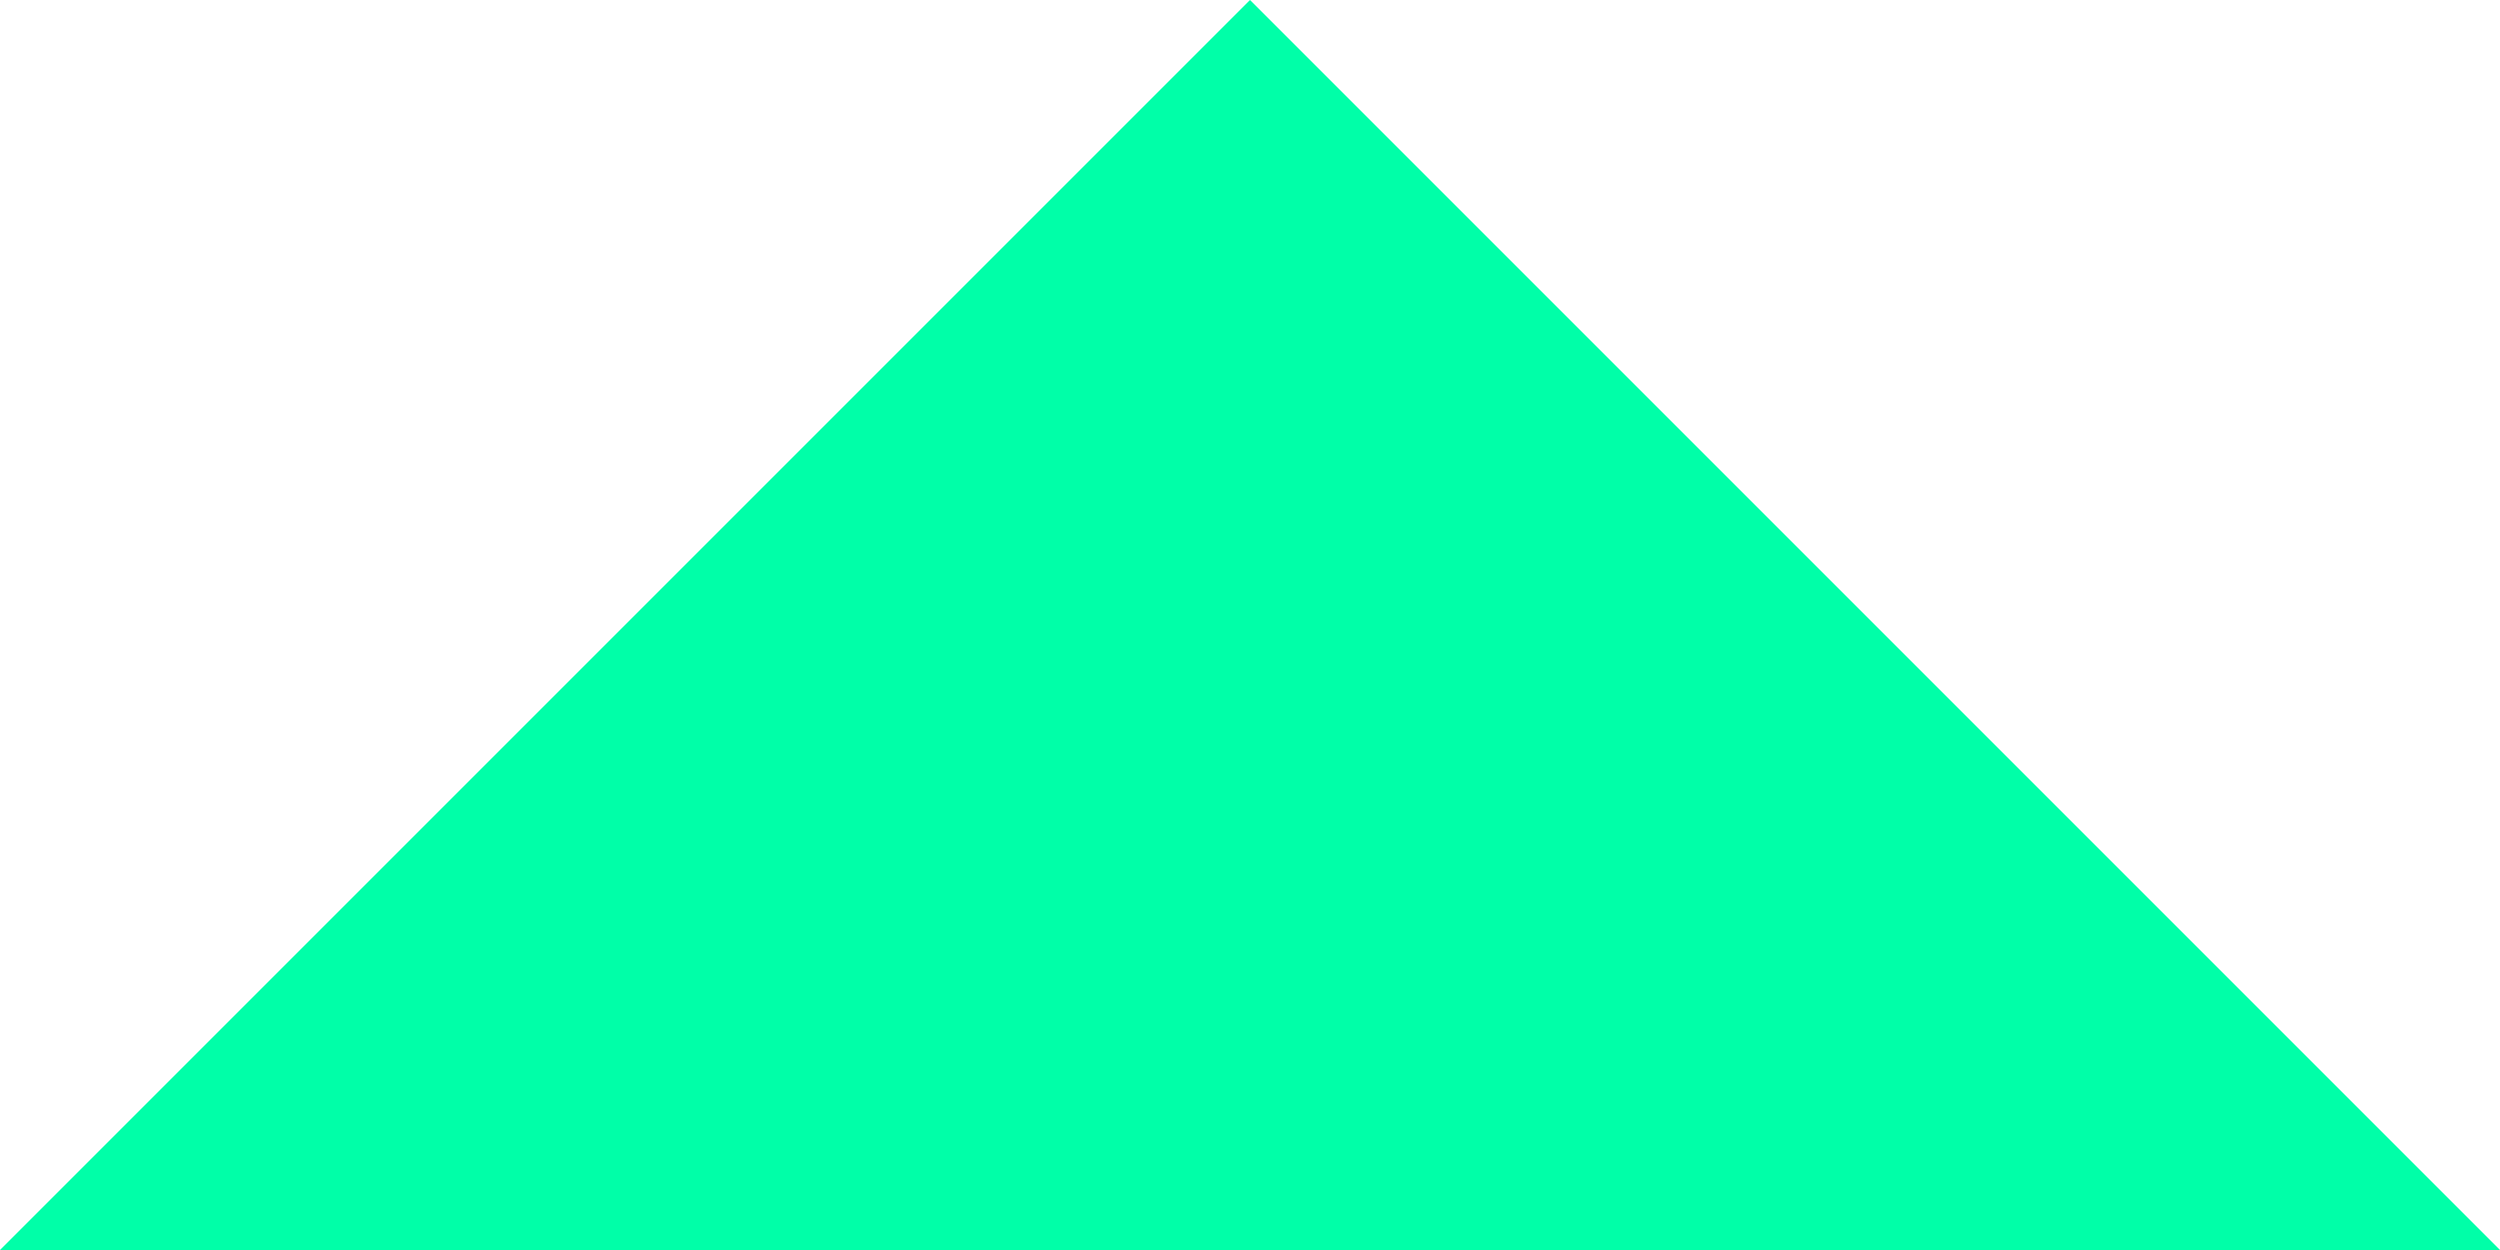
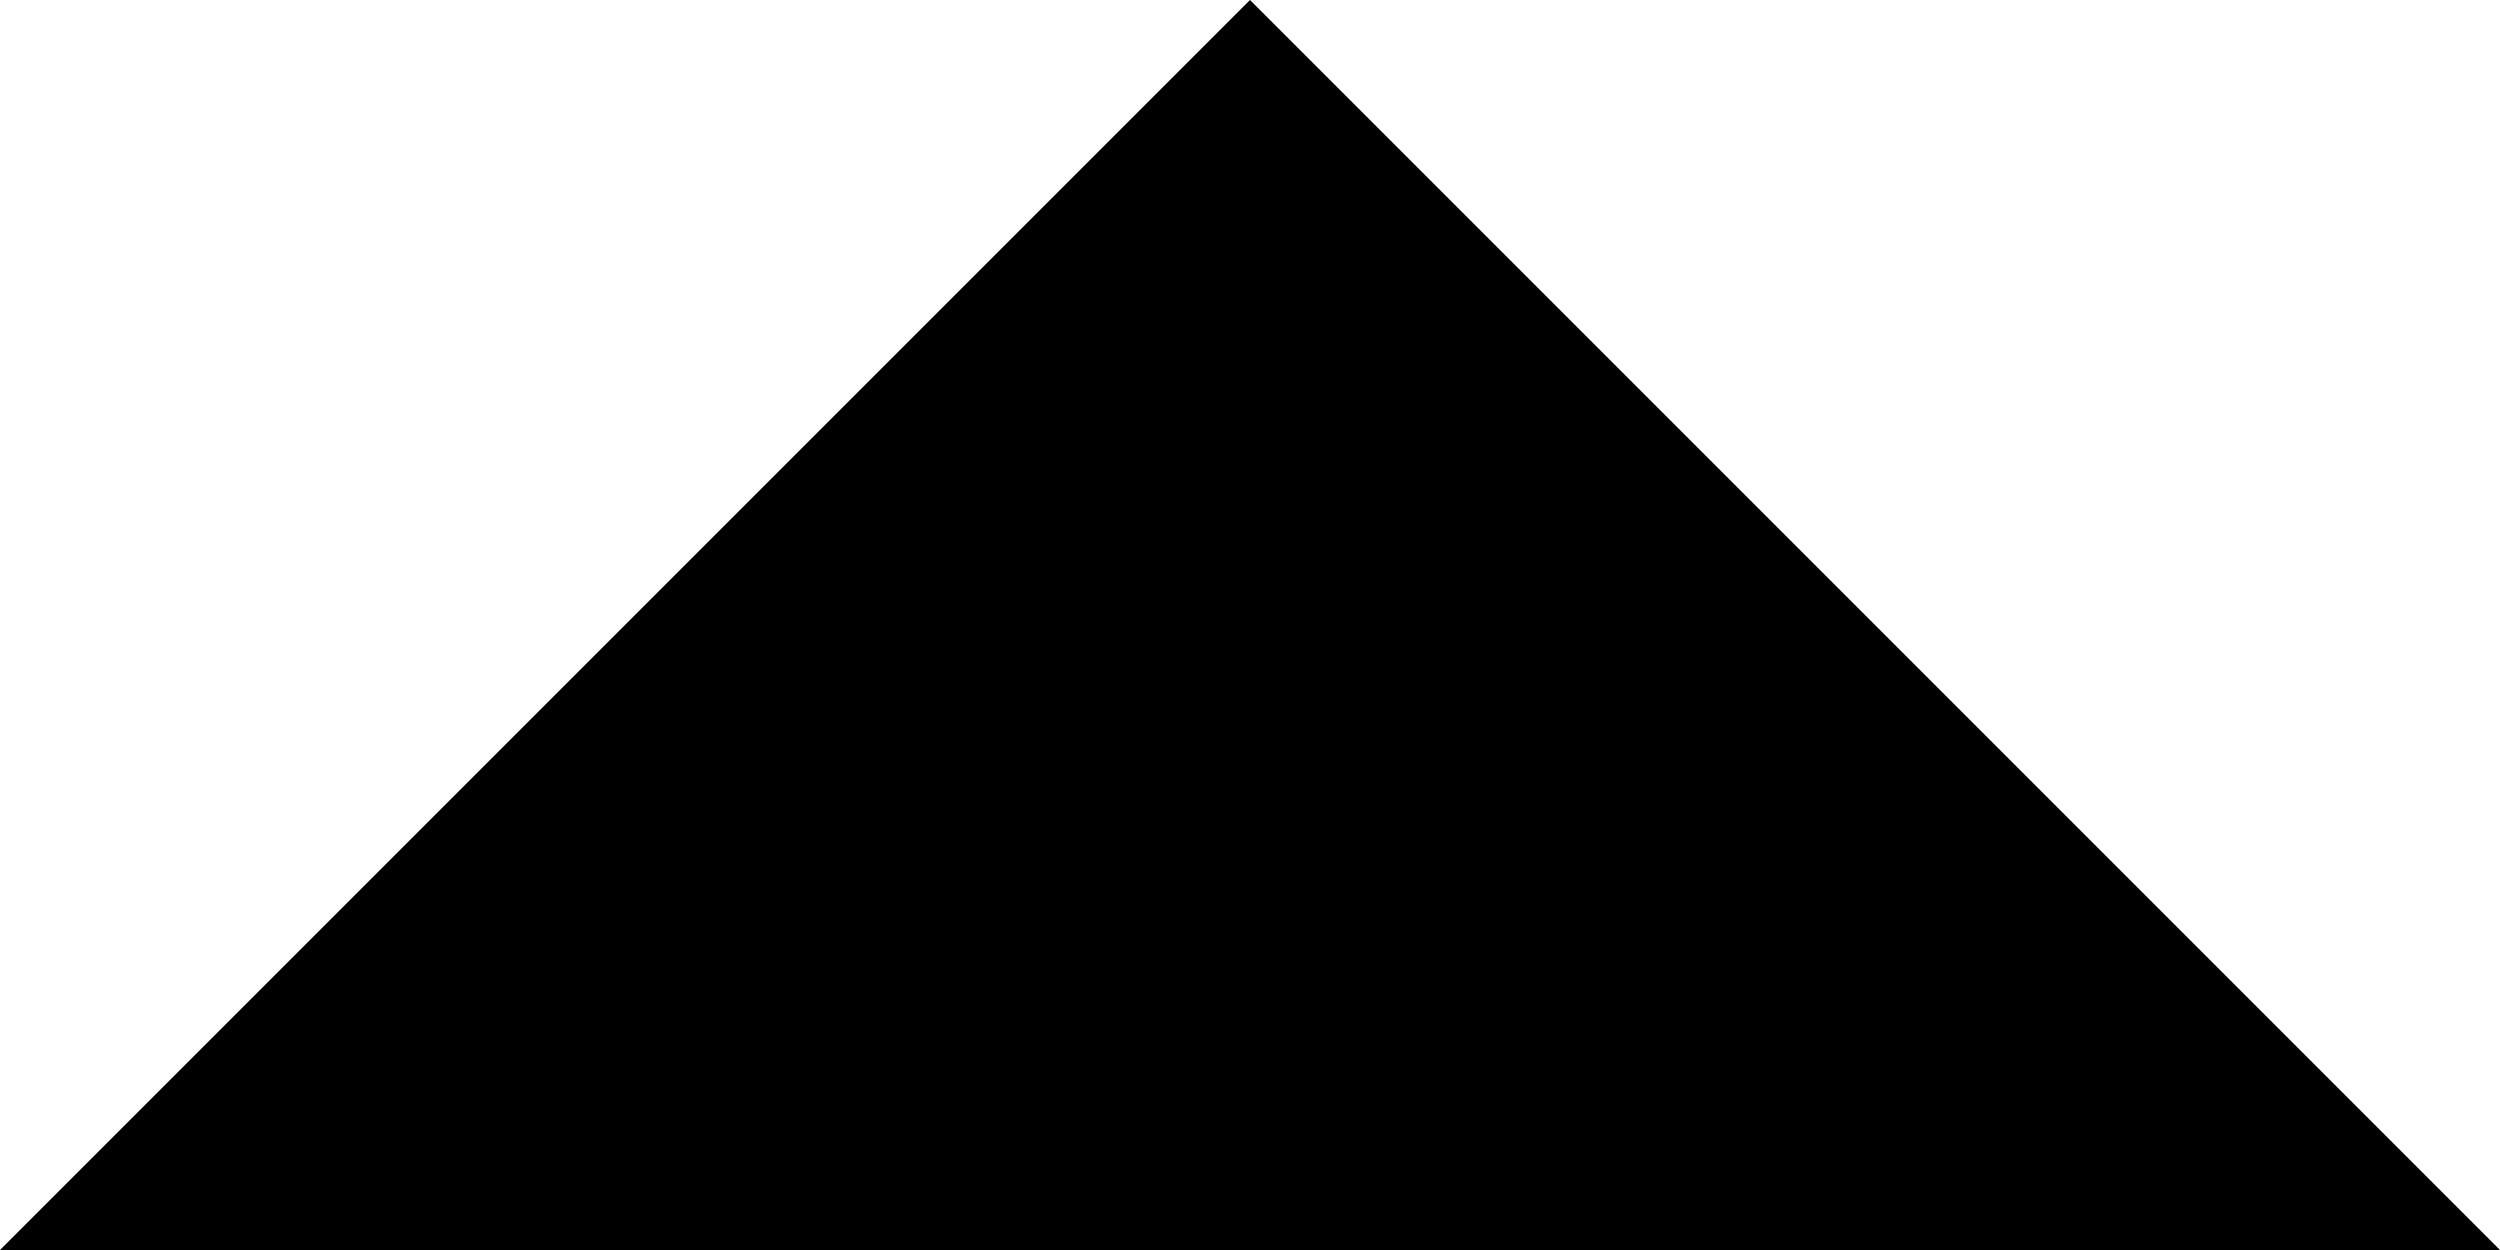
<svg xmlns="http://www.w3.org/2000/svg" width="14px" height="7px" viewBox="0 0 14 7" version="1.1">
  <defs />
-   <g id="Preview-+-popup" stroke="none" stroke-width="1" fill="none" fill-rule="evenodd">
-     <g id="Subnavbar-+-preview-+-popup-OK" transform="translate(-135, -456)" fill="#00FFA8">
+   <g id="Preview-+-popup" stroke="none" stroke-width="1">
+     <g id="Subnavbar-+-preview-+-popup-OK" transform="translate(-135, -456)">
      <g id="Preview" transform="translate(0, 408)">
        <g id="Sensor-data" transform="translate(74, 6)">
          <g id="TEMP-PREVIEW">
            <g id="UP" transform="translate(68, 45.5) scale(1, -1) translate(-68, -45.5) translate(61, 42)">
              <path d="M0,7 L7,0 L14,7 L0,7 Z" id="down_data" transform="translate(7, 3.5) scale(1, -1) translate(-7, -3.5) " />
            </g>
          </g>
        </g>
      </g>
    </g>
  </g>
</svg>
